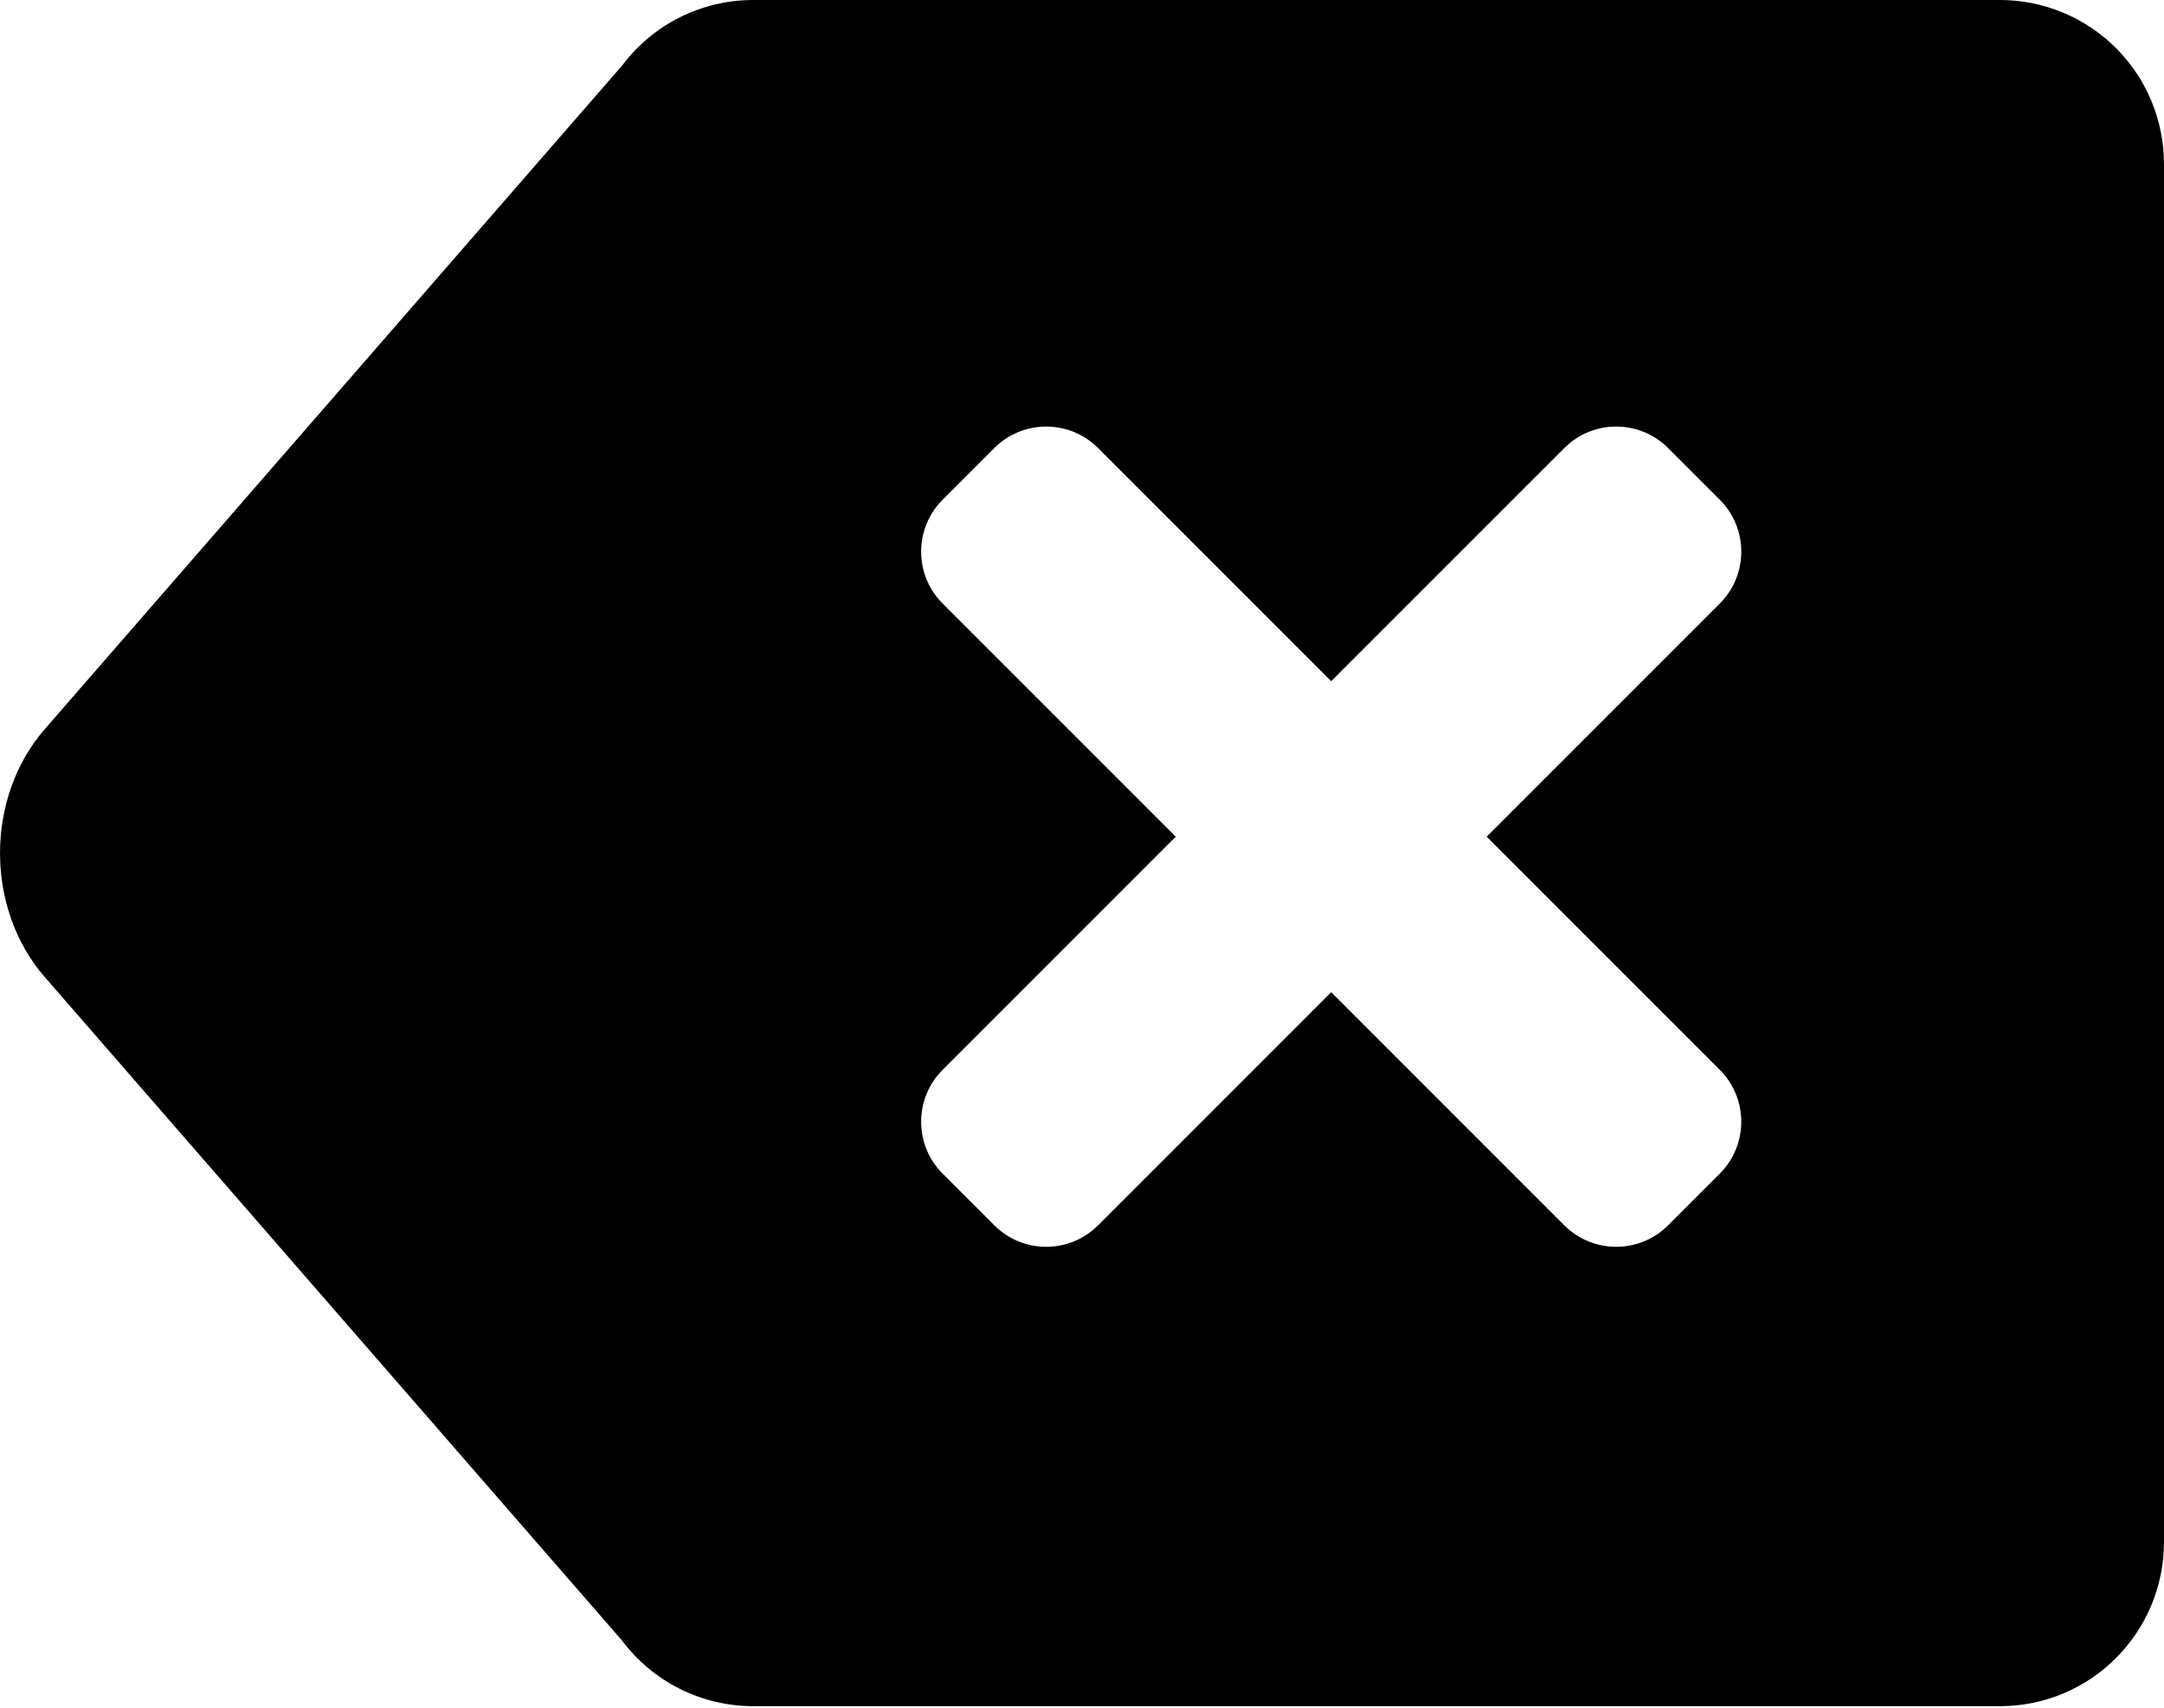
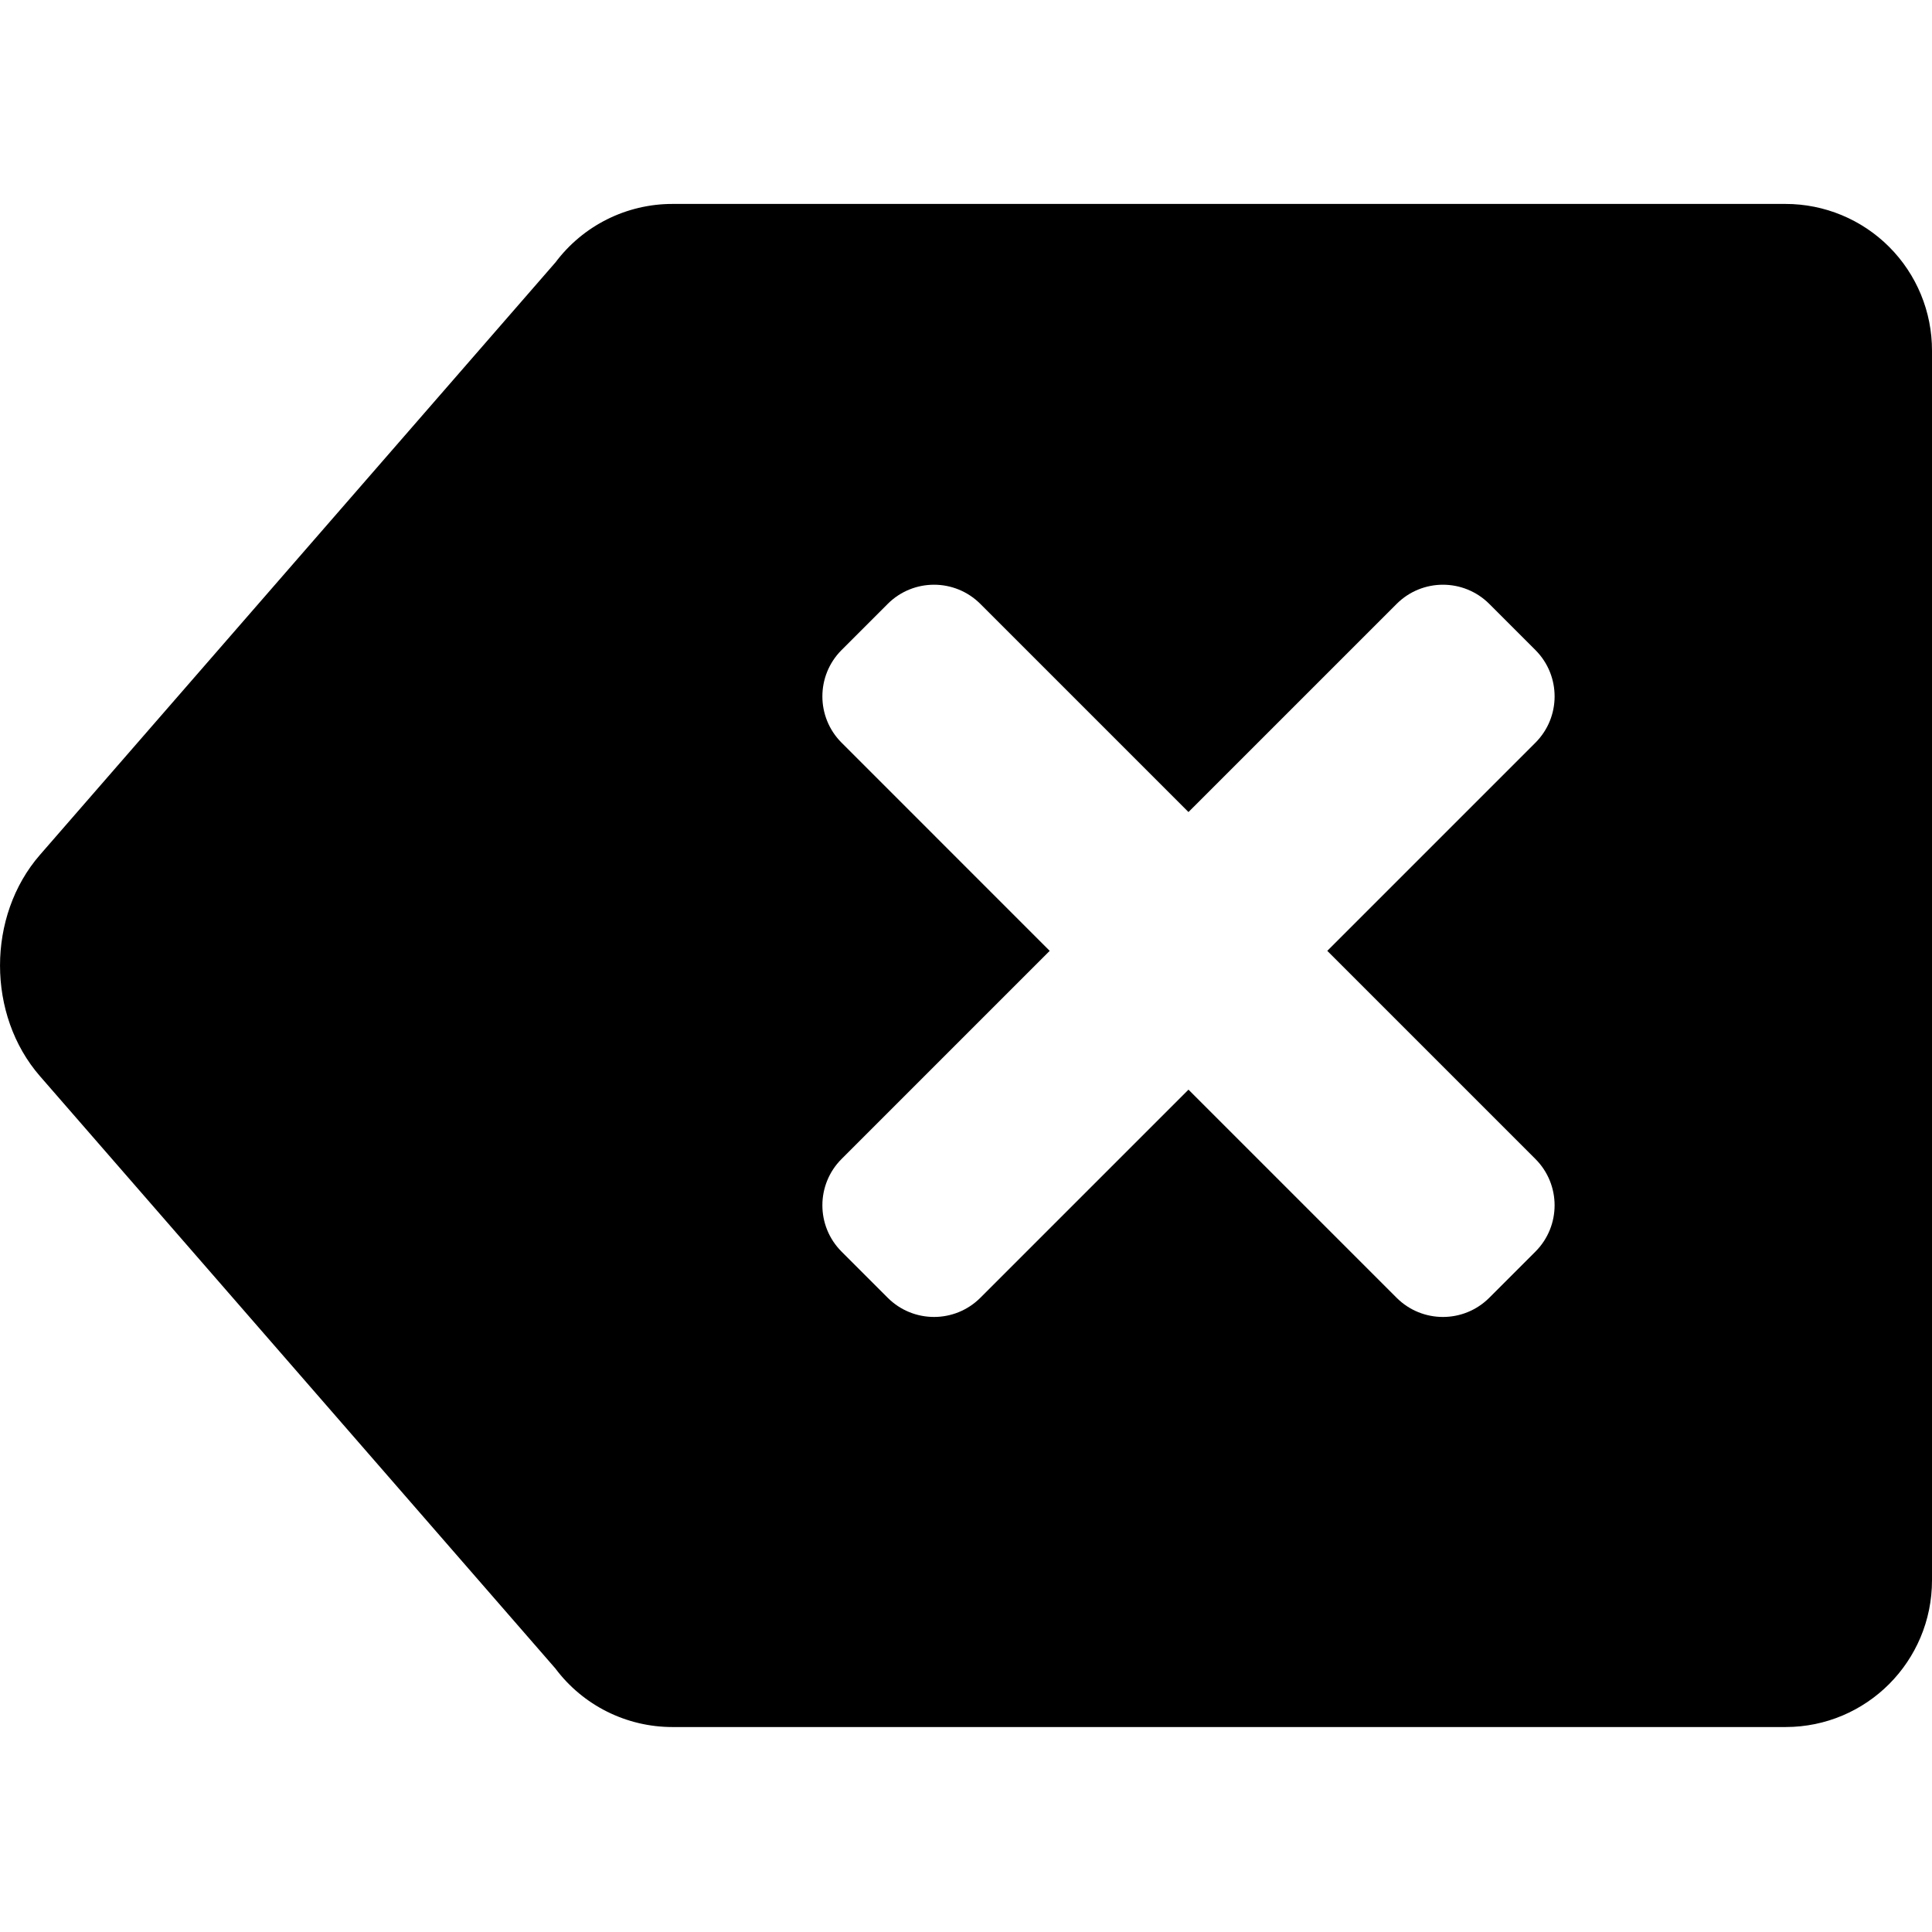
- <svg xmlns="http://www.w3.org/2000/svg" viewBox="0 0 90 71">
+ <svg xmlns="http://www.w3.org/2000/svg" class="fillWhite verticalMiddle marginLeft5" width="22" height="22" viewBox="0 0 90 71">
  <path d="M25.87 2.732A6.806 6.806 0 0 1 31.33 0h51.846A6.822 6.822 0 0 1 90 6.835v57.282c0 3.775-3.05 6.835-6.824 6.835H31.33a6.808 6.808 0 0 1-5.46-2.73L1.86 40.63c-2.477-2.846-2.48-7.456 0-10.306L25.87 2.73v.003zm45.656 22.366a3.052 3.052 0 0 0 .005-4.311l-2.16-2.16a3.052 3.052 0 0 0-4.31.005l-9.697 9.696-9.696-9.696a3.052 3.052 0 0 0-4.31-.005l-2.16 2.16a3.052 3.052 0 0 0 .005 4.31l9.696 9.697-9.696 9.696a3.052 3.052 0 0 0-.005 4.31l2.16 2.16a3.052 3.052 0 0 0 4.31-.004l9.696-9.696 9.696 9.696a3.052 3.052 0 0 0 4.311.004l2.16-2.16a3.052 3.052 0 0 0-.005-4.31l-9.696-9.696 9.696-9.696z" fill="#000" fill-rule="evenodd" />
</svg>
